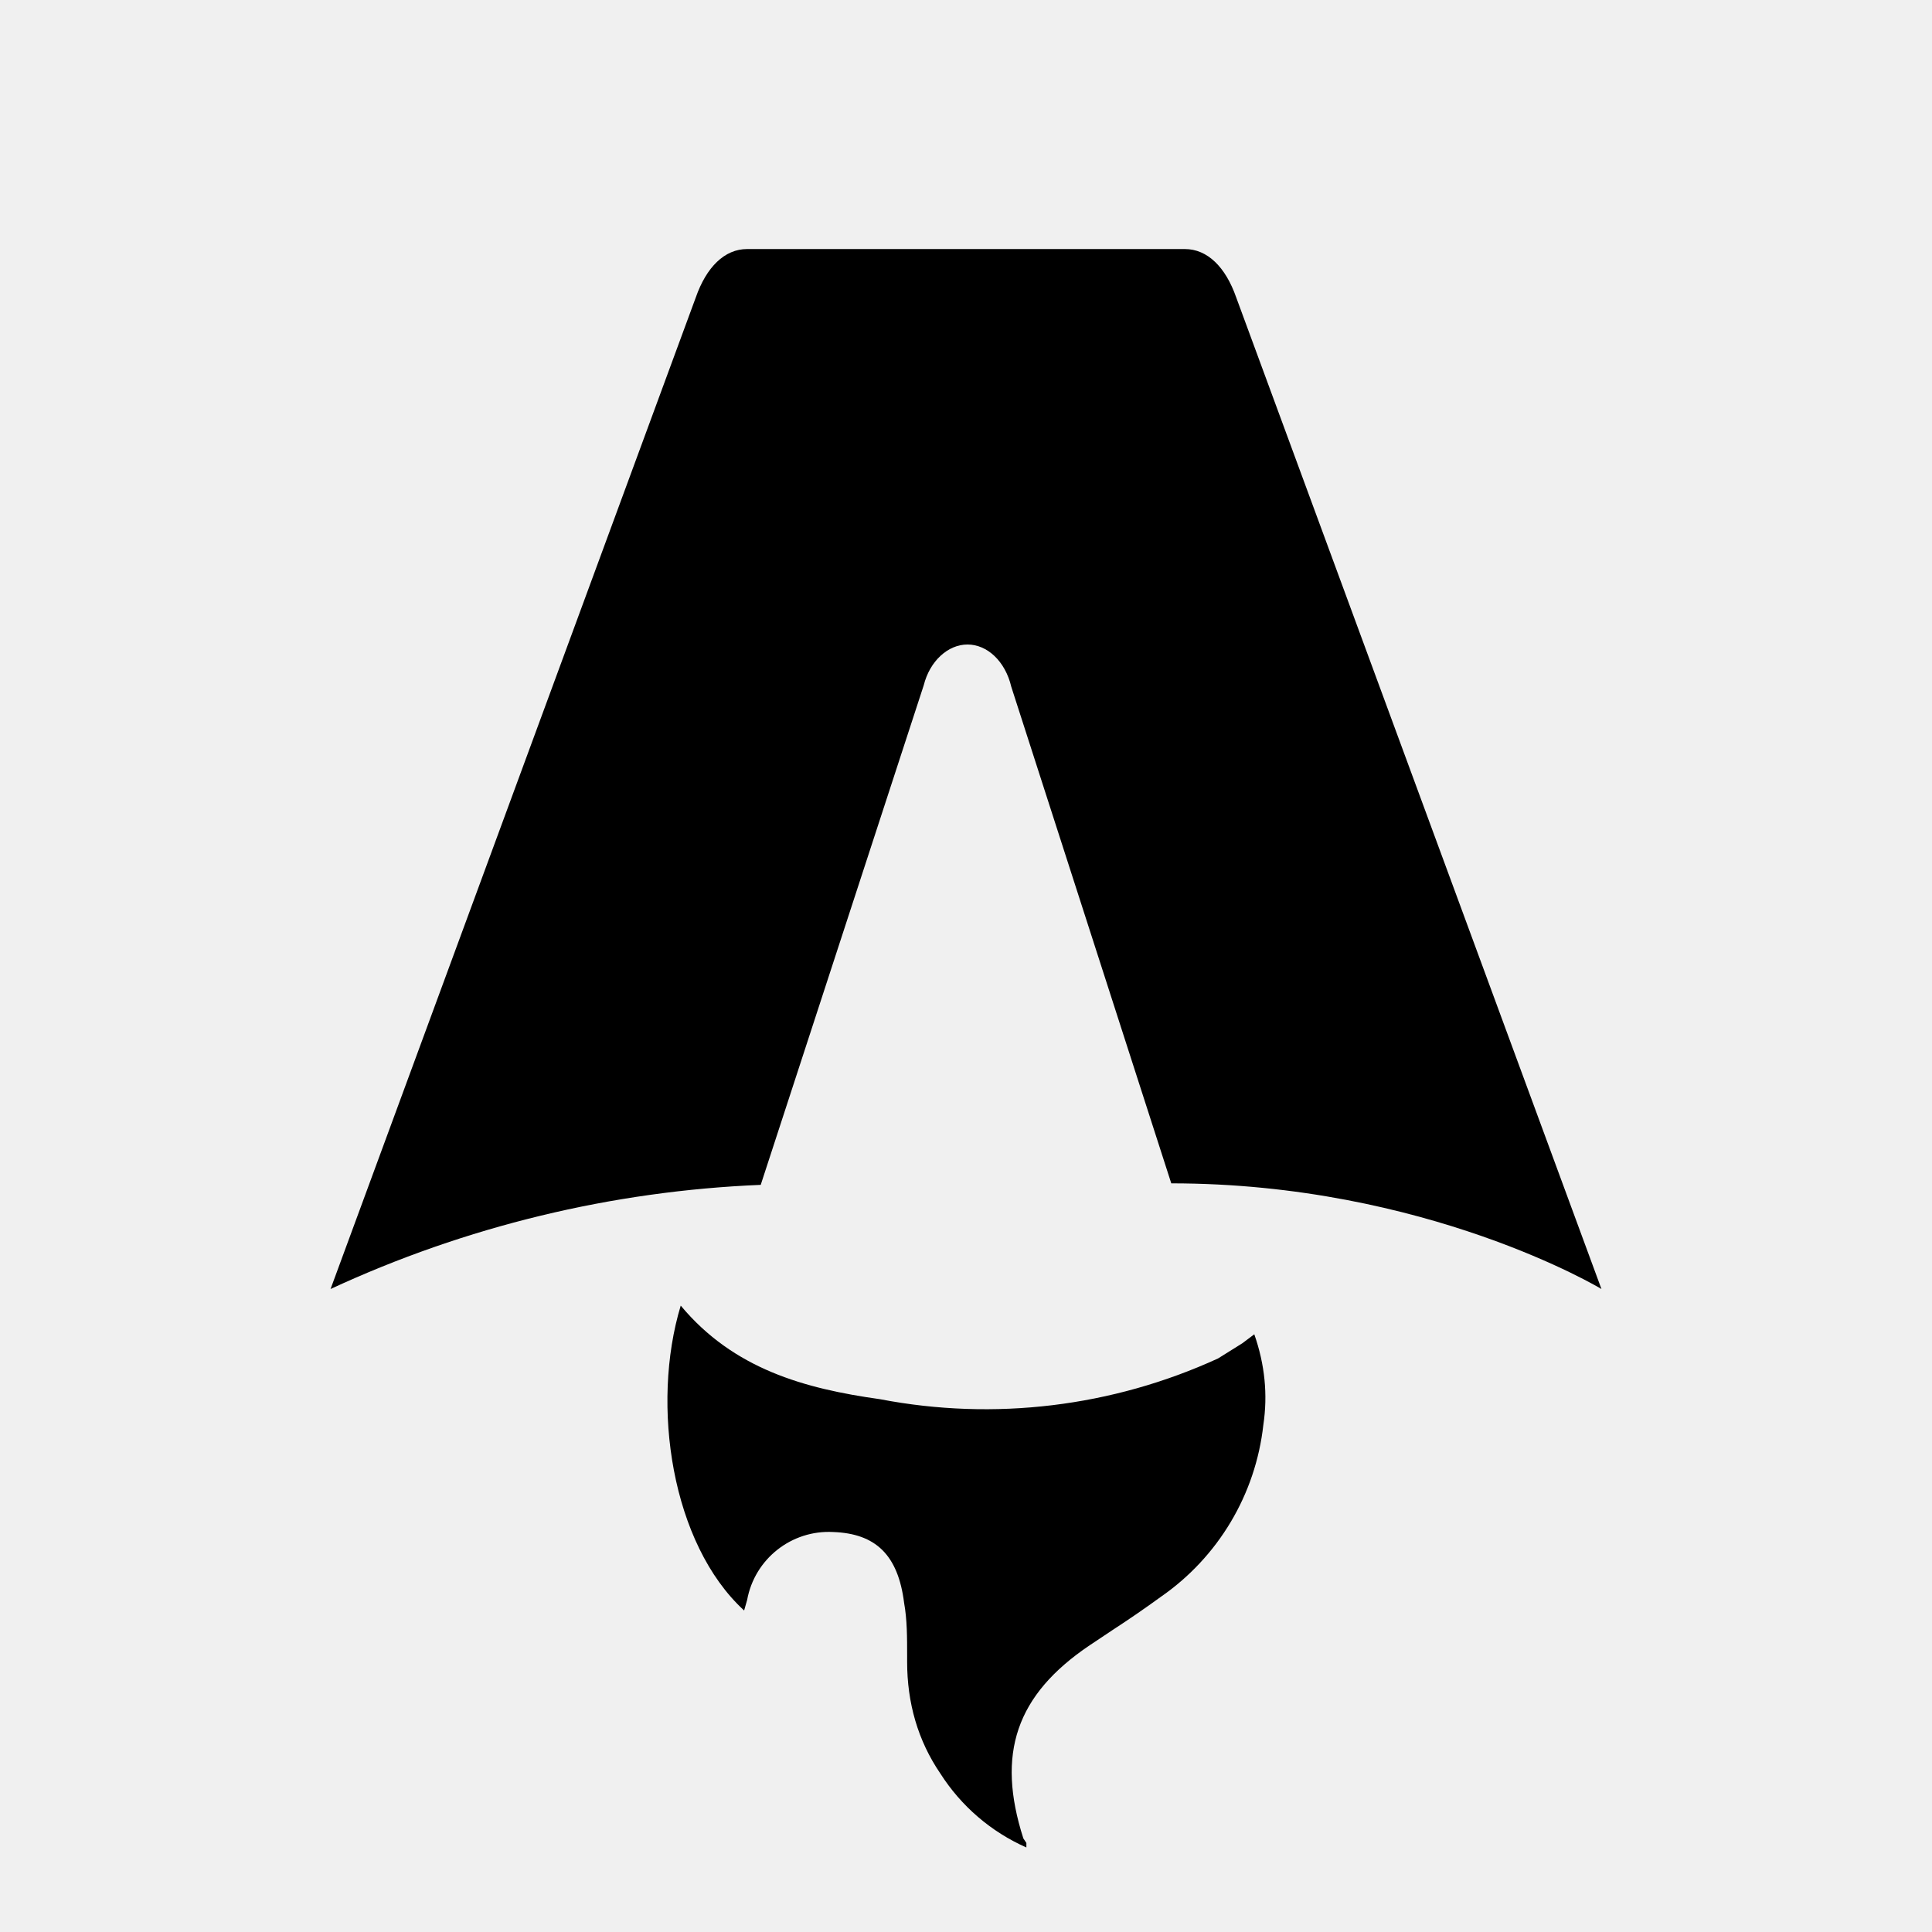
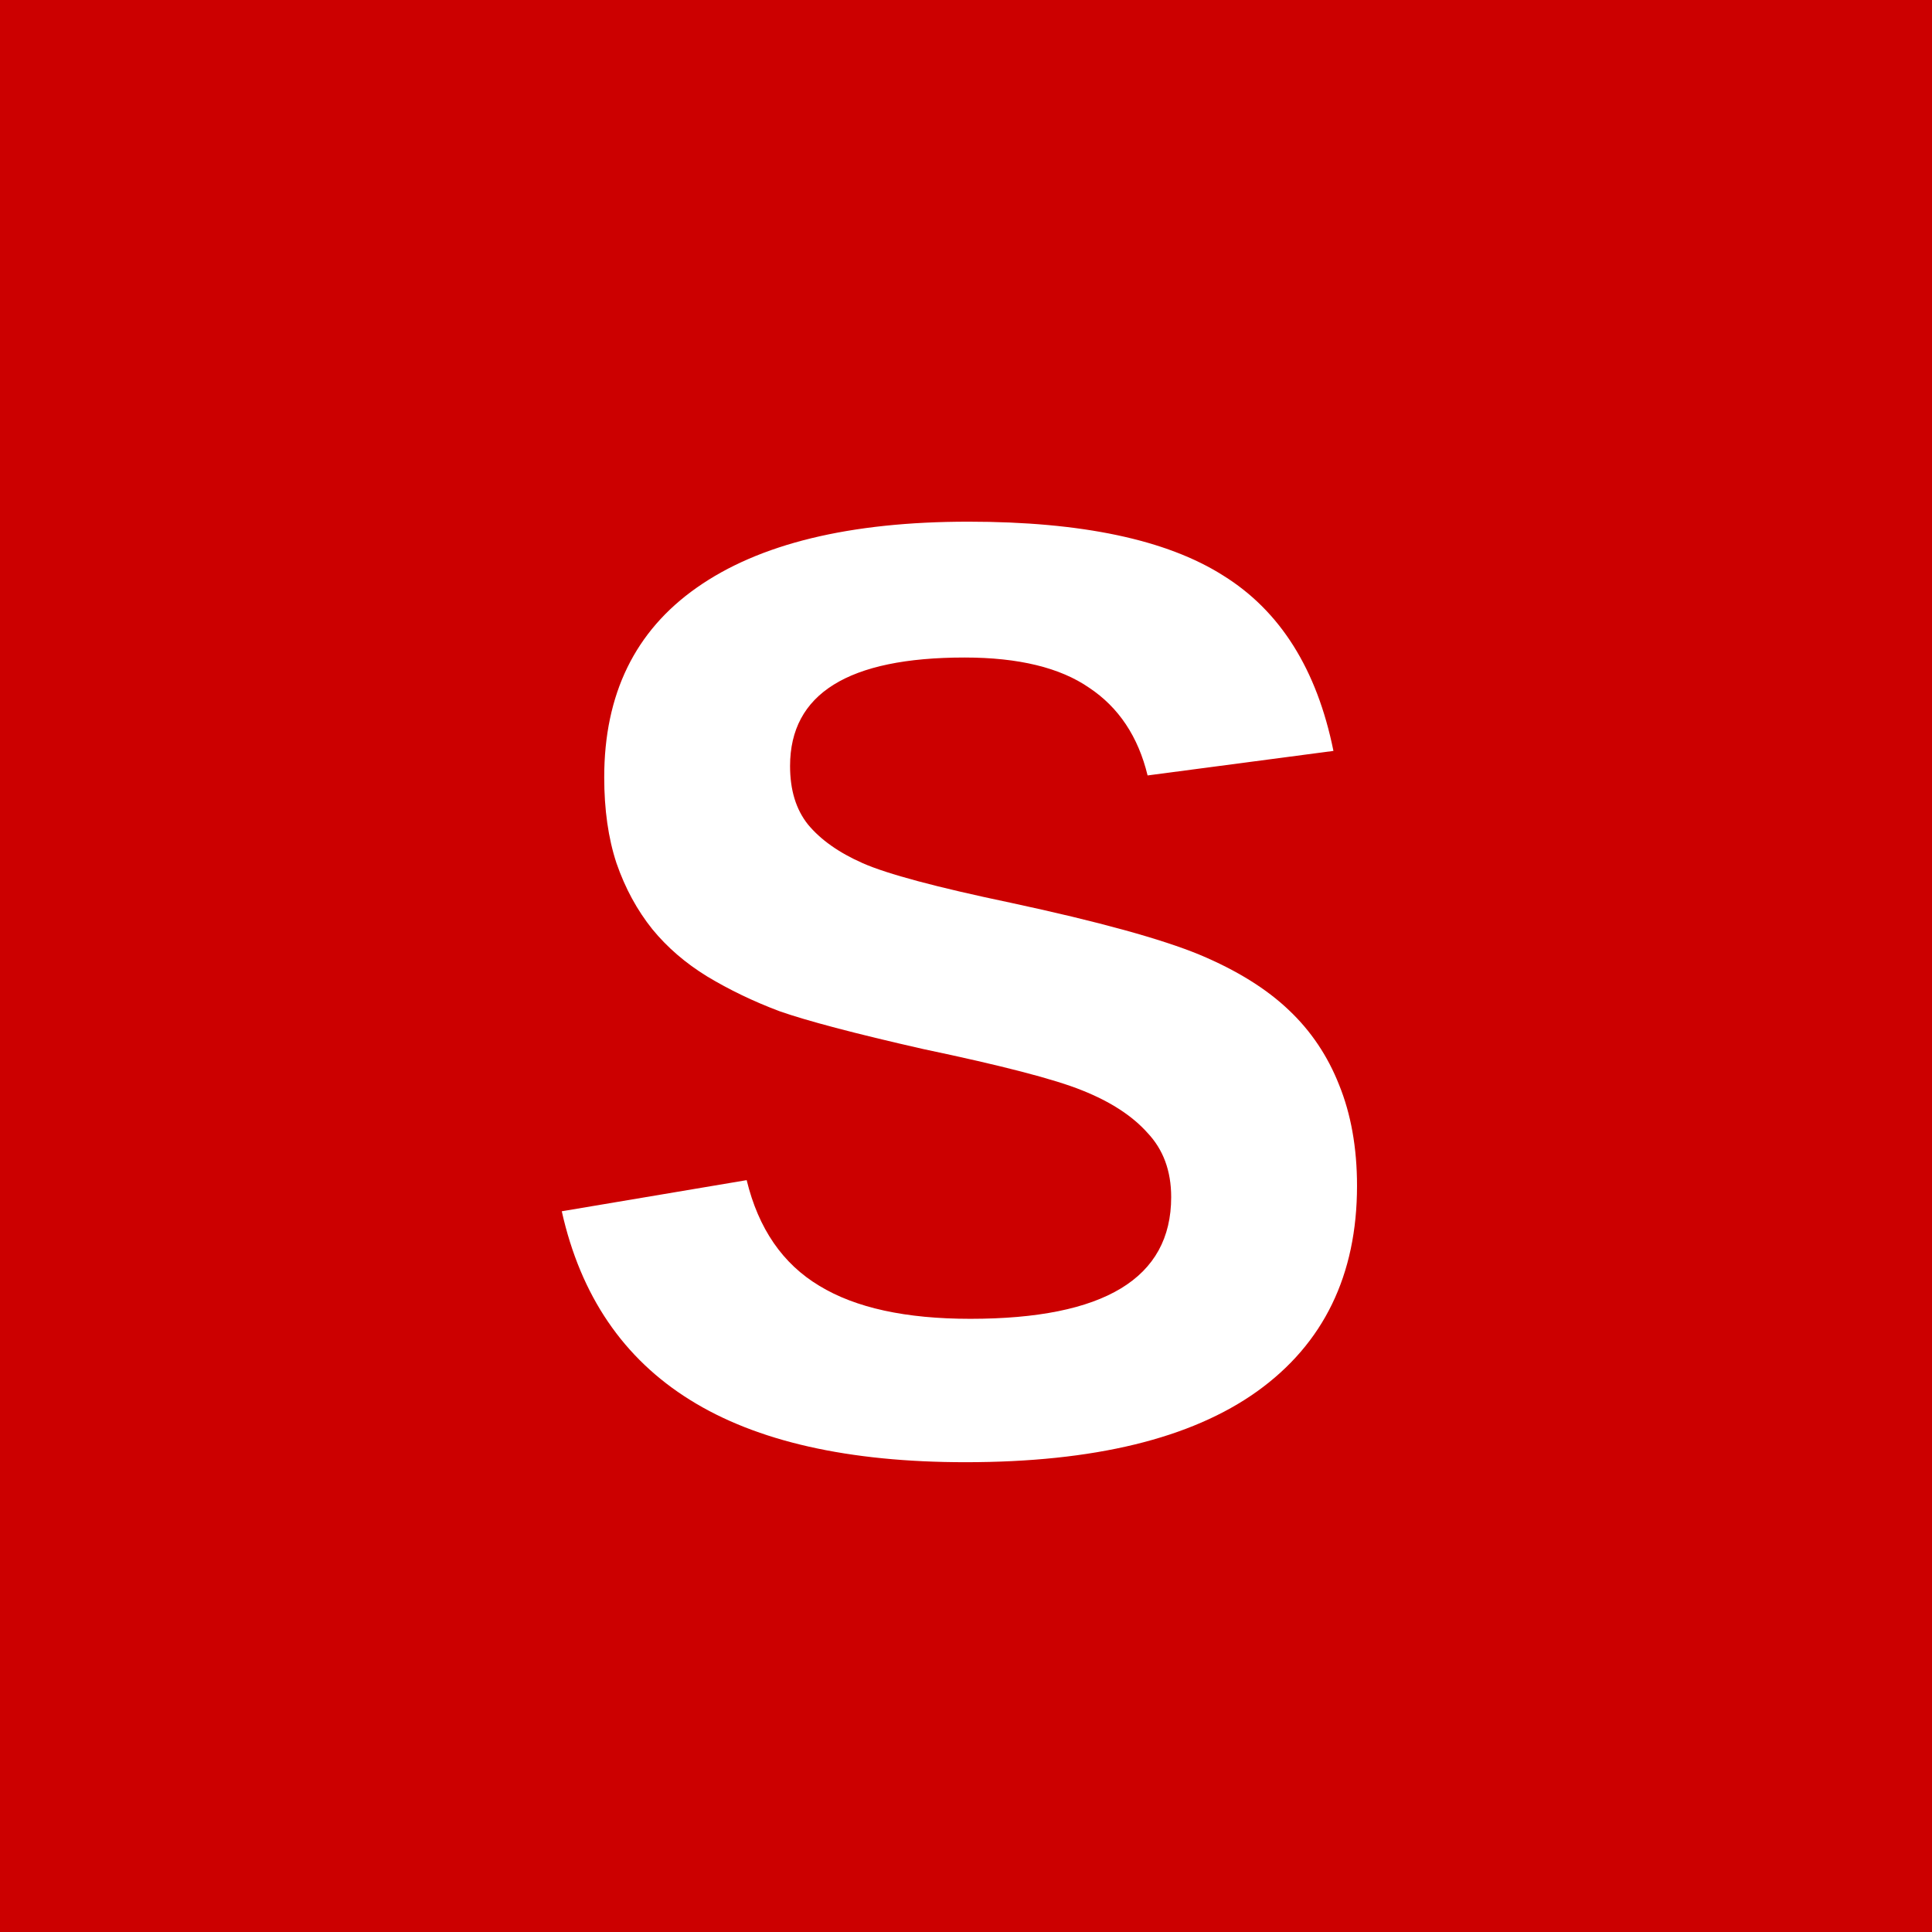
- <svg xmlns="http://www.w3.org/2000/svg" fill="none" viewBox="0 0 128 128">
-   <path d="M50.4 78.5a75.1 75.1 0 0 0-28.5 6.9l24.2-65.7c.7-2 1.9-3.2 3.4-3.2h29c1.5 0 2.7 1.2 3.4 3.2l24.2 65.7s-11.6-7-28.5-7L67 45.5c-.4-1.7-1.6-2.8-2.9-2.8-1.3 0-2.5 1.1-2.9 2.7L50.4 78.5Zm-1.1 28.2Zm-4.2-20.2c-2 6.6-.6 15.8 4.2 20.2a17.5 17.5 0 0 1 .2-.7 5.5 5.5 0 0 1 5.7-4.5c2.8.1 4.3 1.5 4.7 4.7.2 1.1.2 2.3.2 3.5v.4c0 2.7.7 5.2 2.2 7.4a13 13 0 0 0 5.7 4.9v-.3l-.2-.3c-1.8-5.6-.5-9.5 4.4-12.8l1.5-1a73 73 0 0 0 3.2-2.2 16 16 0 0 0 6.8-11.4c.3-2 .1-4-.6-6l-.8.6-1.6 1a37 37 0 0 1-22.4 2.7c-5-.7-9.7-2-13.2-6.2Z" />
-   <style>
-         path { fill: #000; }
-         @media (prefers-color-scheme: dark) {
-             path { fill: #FFF; }
-         }
-     </style>
+ <svg xmlns="http://www.w3.org/2000/svg" viewBox="0 0 32 32">
+   <rect width="32" height="32" fill="#CC0000" />
+   <text x="16" y="24" text-anchor="middle" font-family="'Space Grotesk', Arial, sans-serif" font-weight="700" font-size="22" letter-spacing="-0.5" fill="#FFFFFF">S</text>
</svg>
